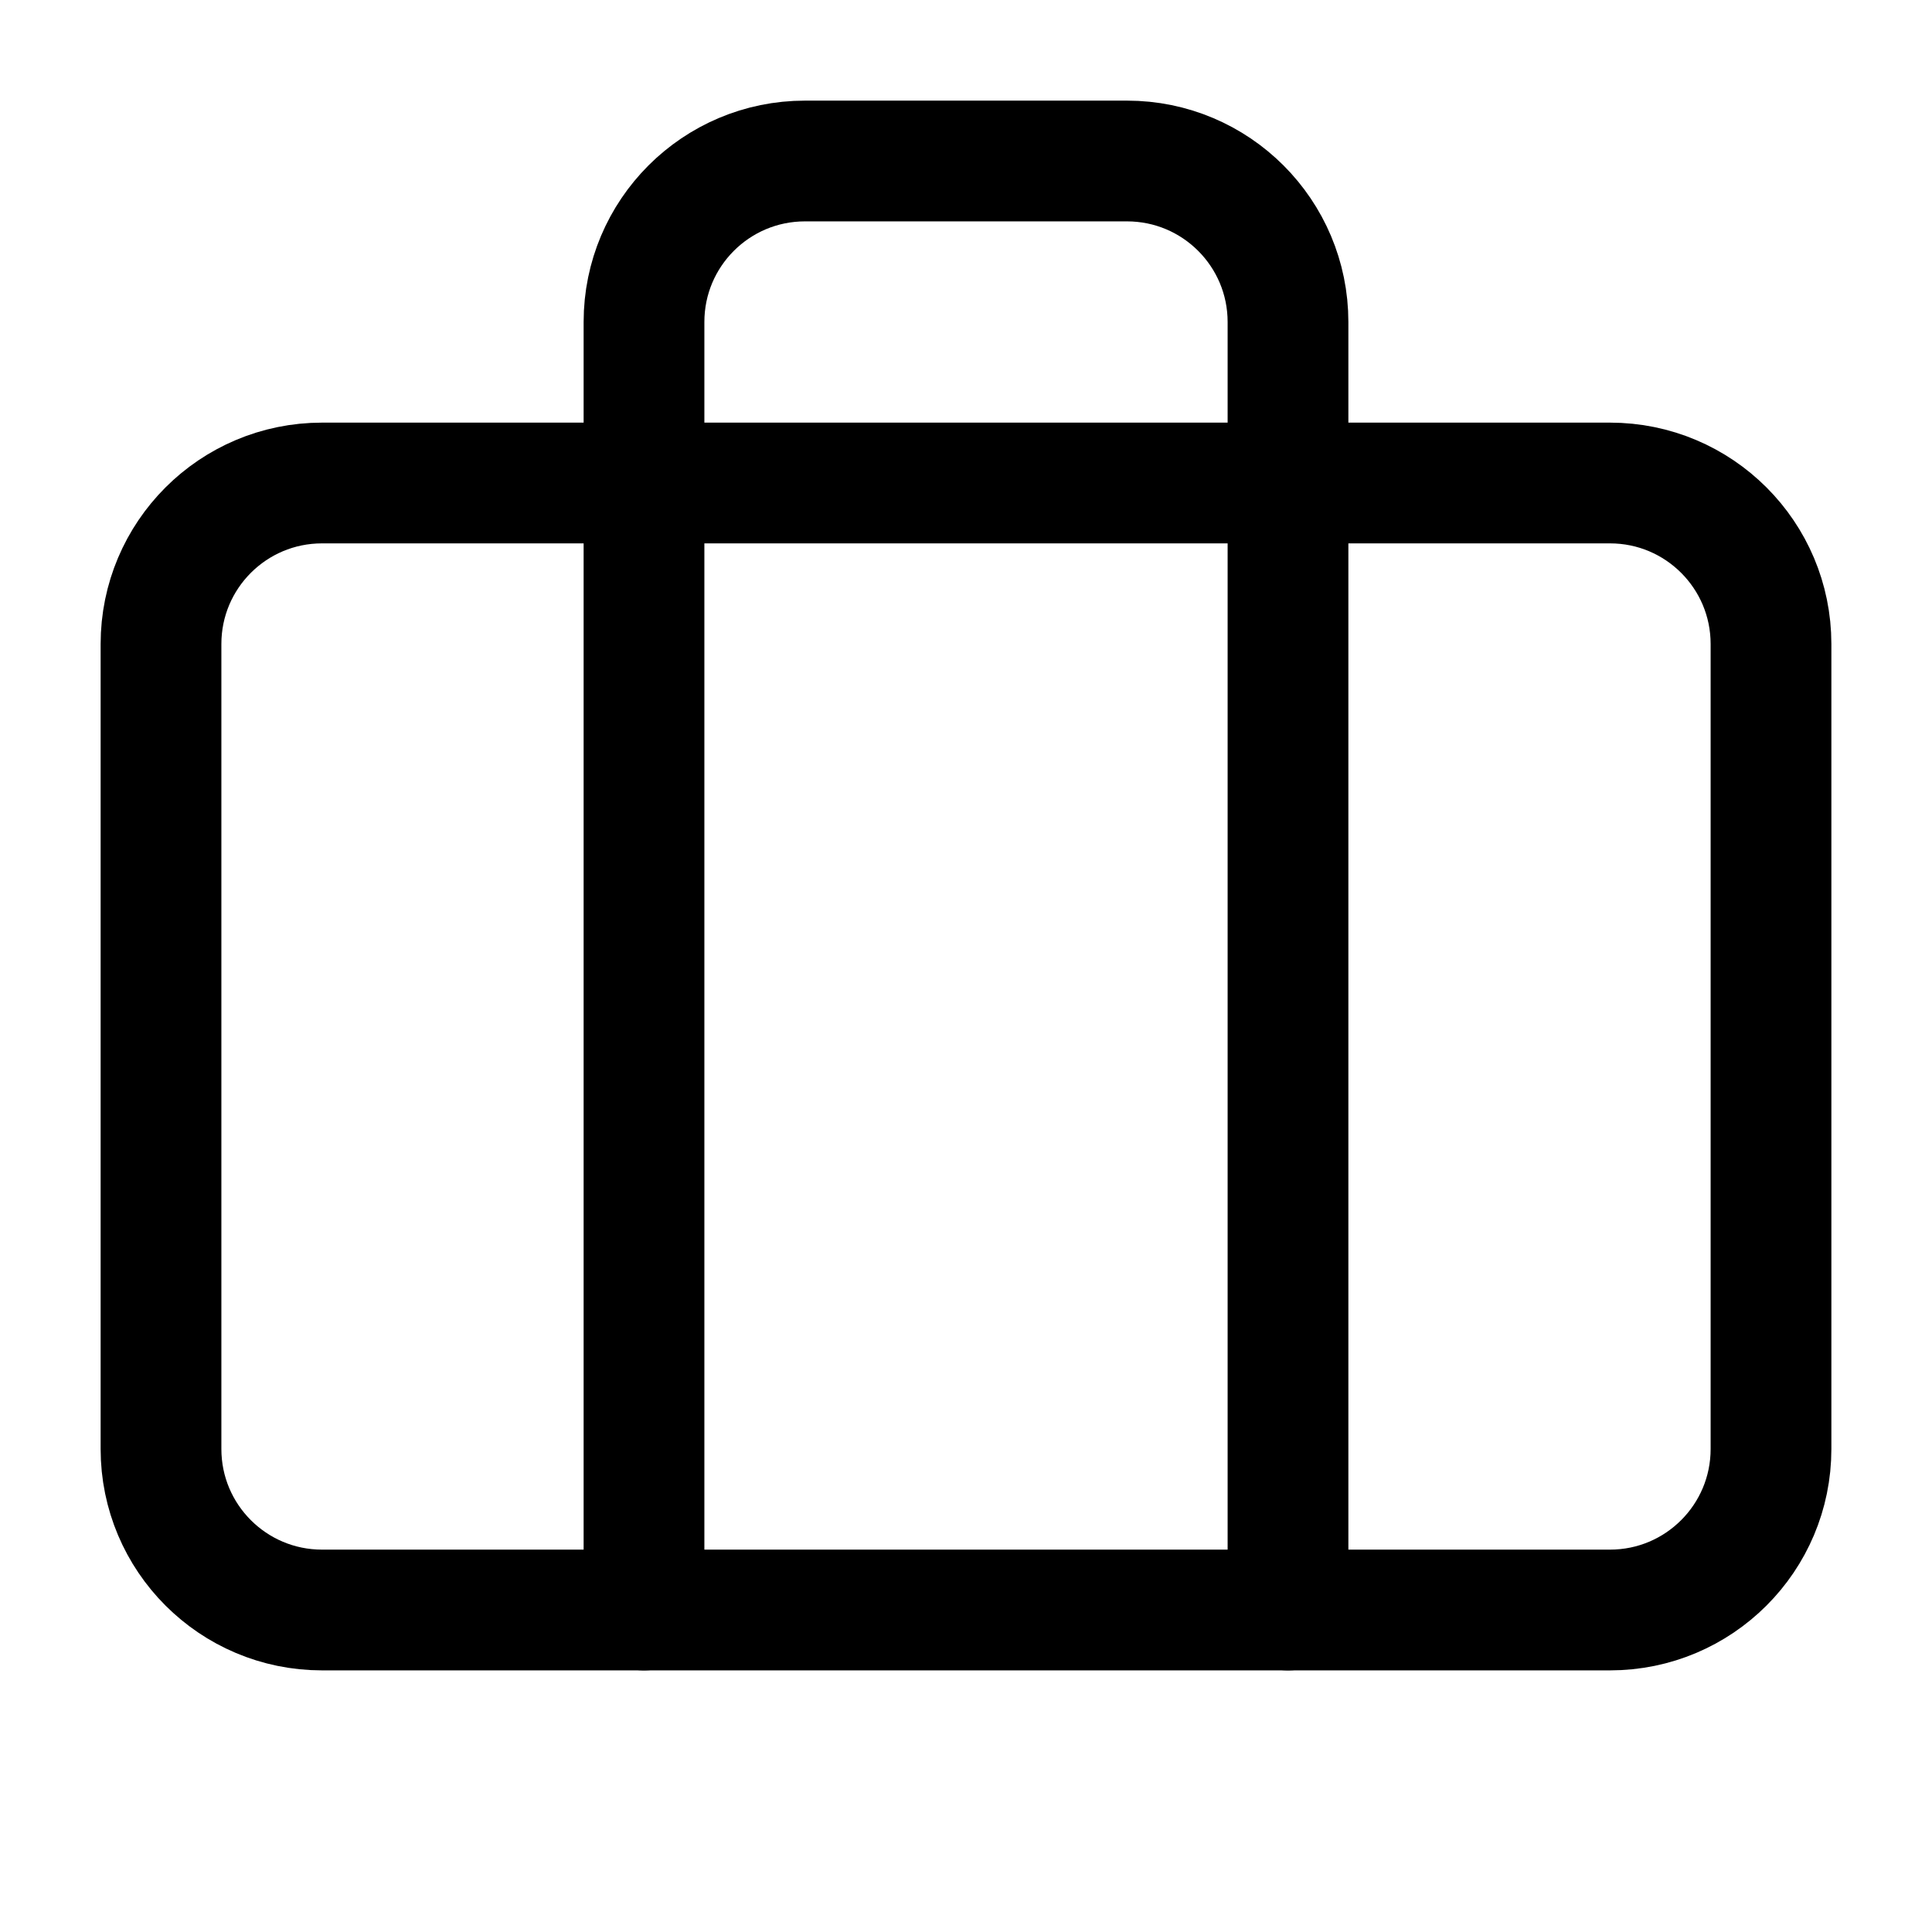
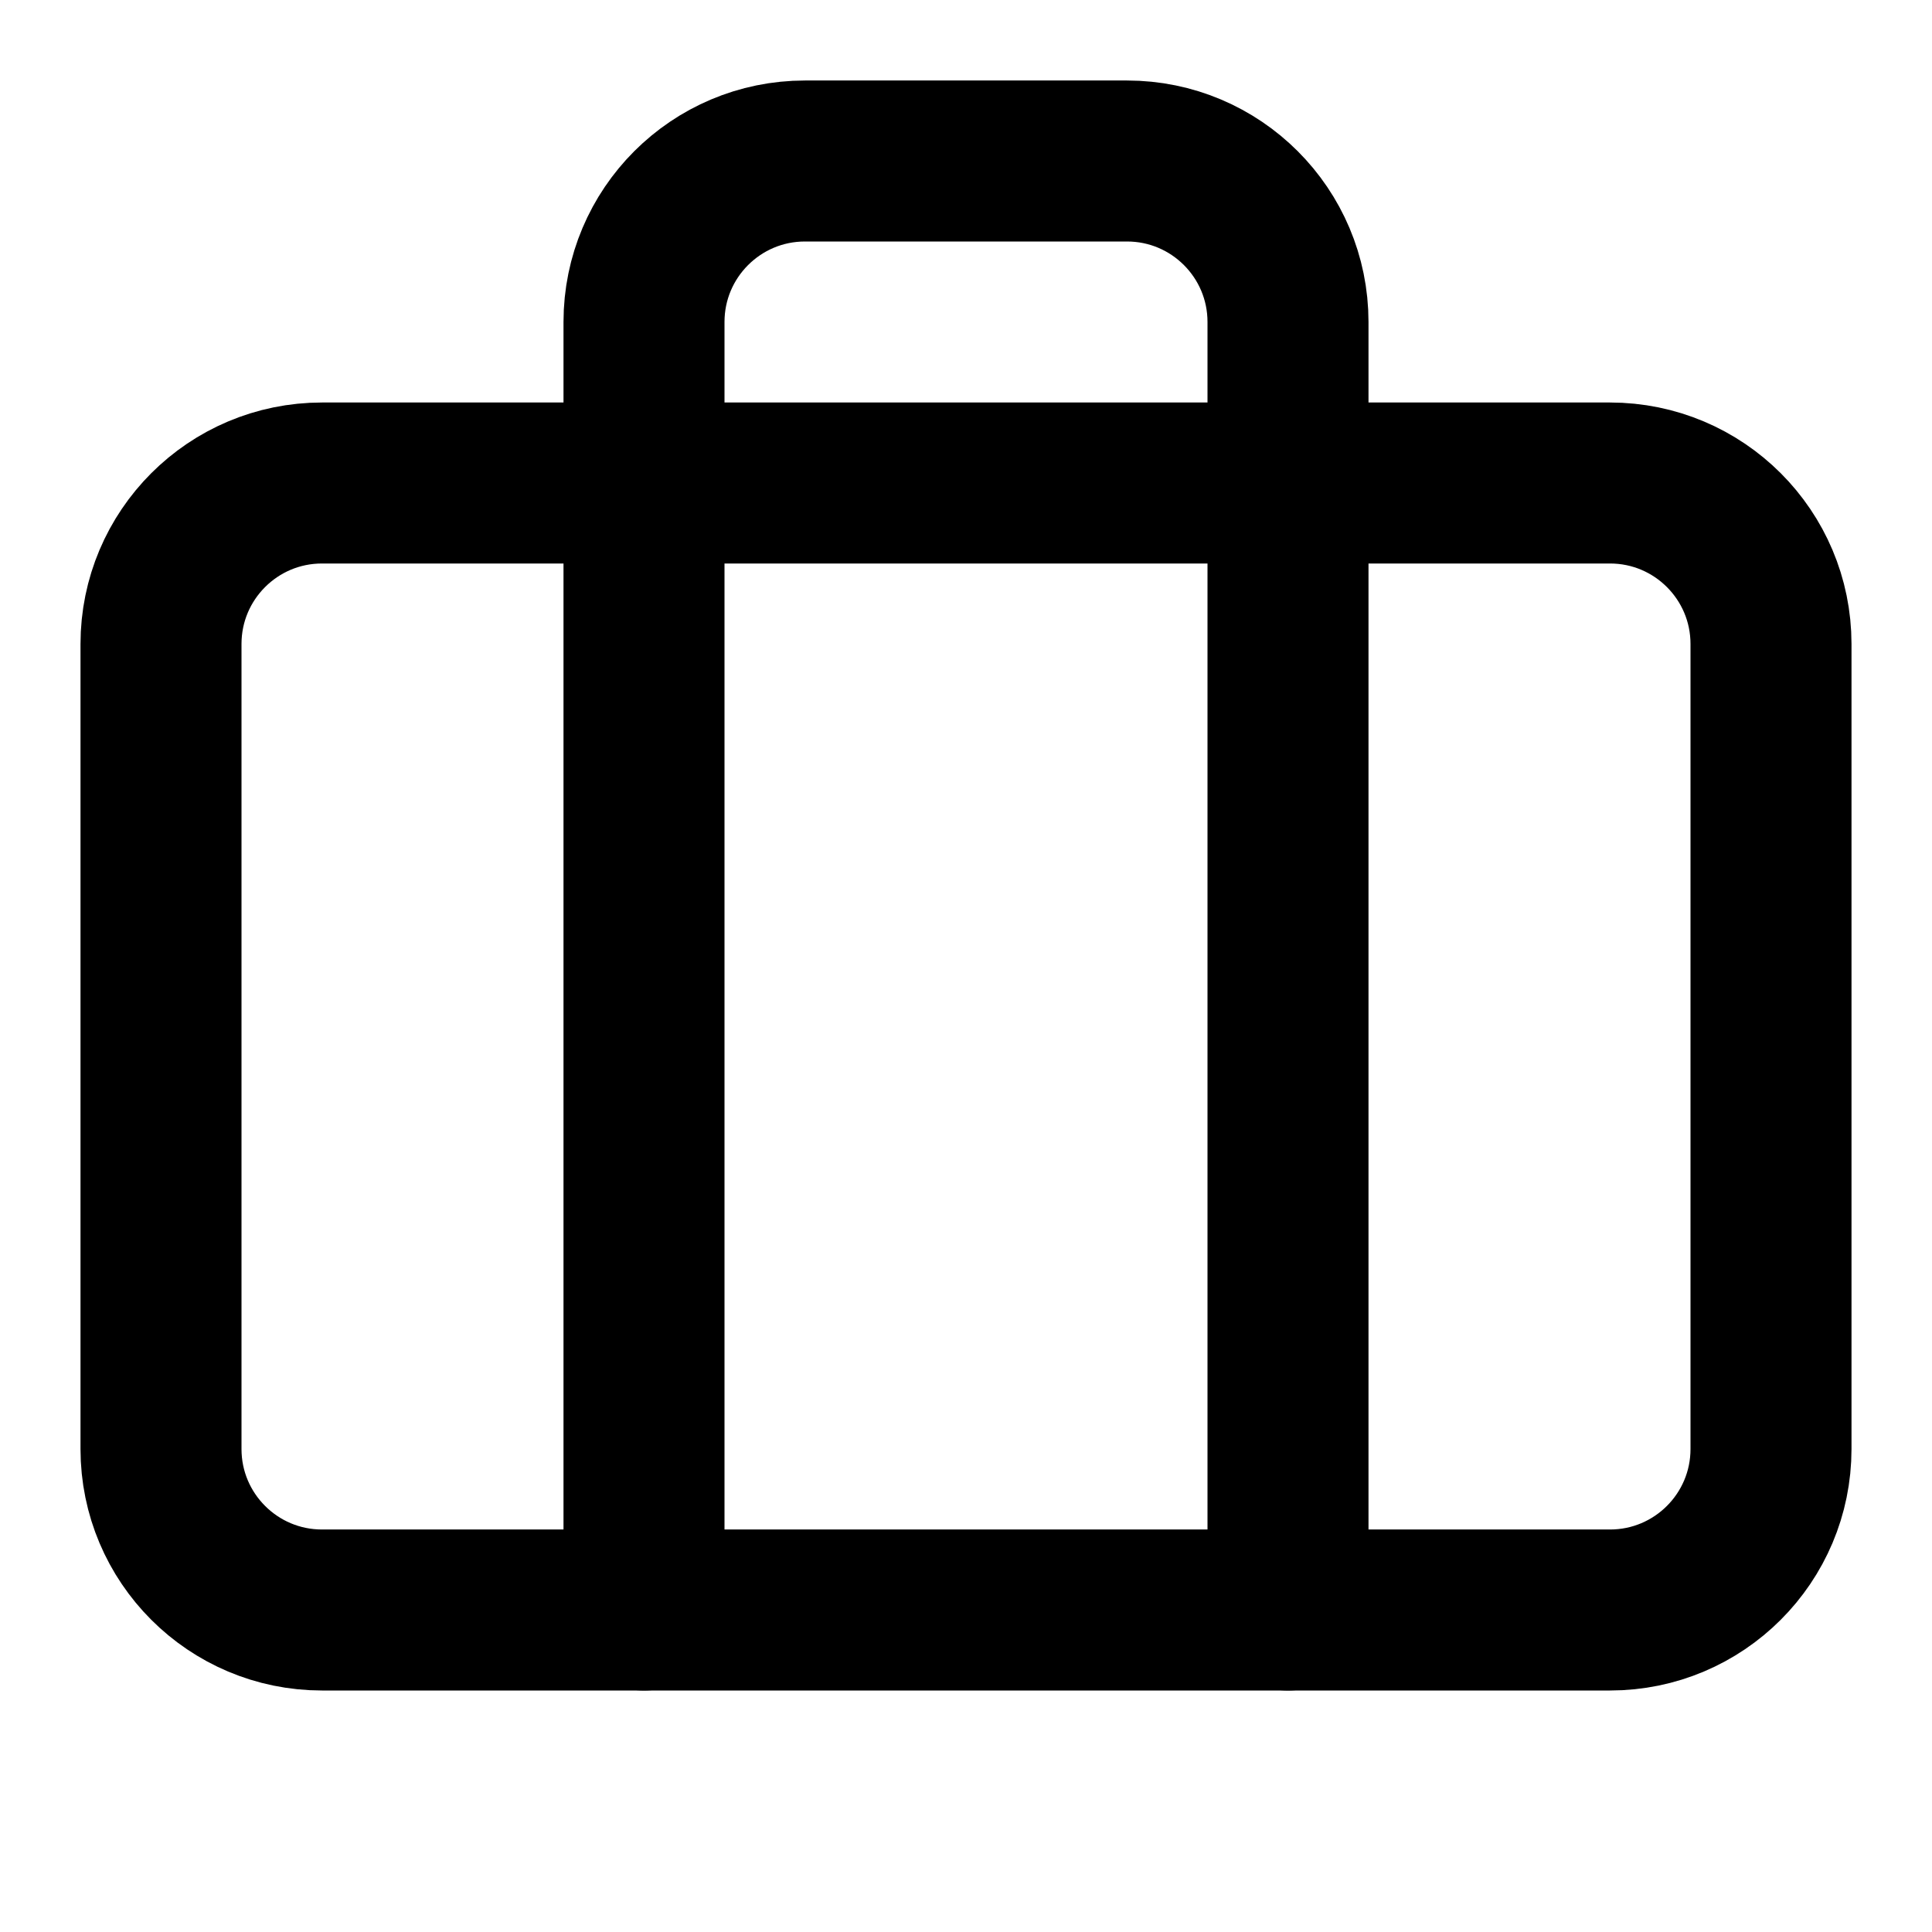
- <svg xmlns="http://www.w3.org/2000/svg" width="24" height="24" viewBox="0 0 24 24" fill="none" stroke="currentColor" stroke-width="1.5" stroke-linecap="round" stroke-linejoin="round">
+ <svg xmlns="http://www.w3.org/2000/svg" width="24" height="24" viewBox="0 0 24 24" fill="none" stroke="currentColor" stroke-width="2" stroke-linecap="round" stroke-linejoin="round">
  <path d="M16 20V4a2 2 0 0 0-2-2h-4a2 2 0 0 0-2 2v16" />
  <rect width="20" height="14" x="2" y="6" rx="2" />
</svg>
